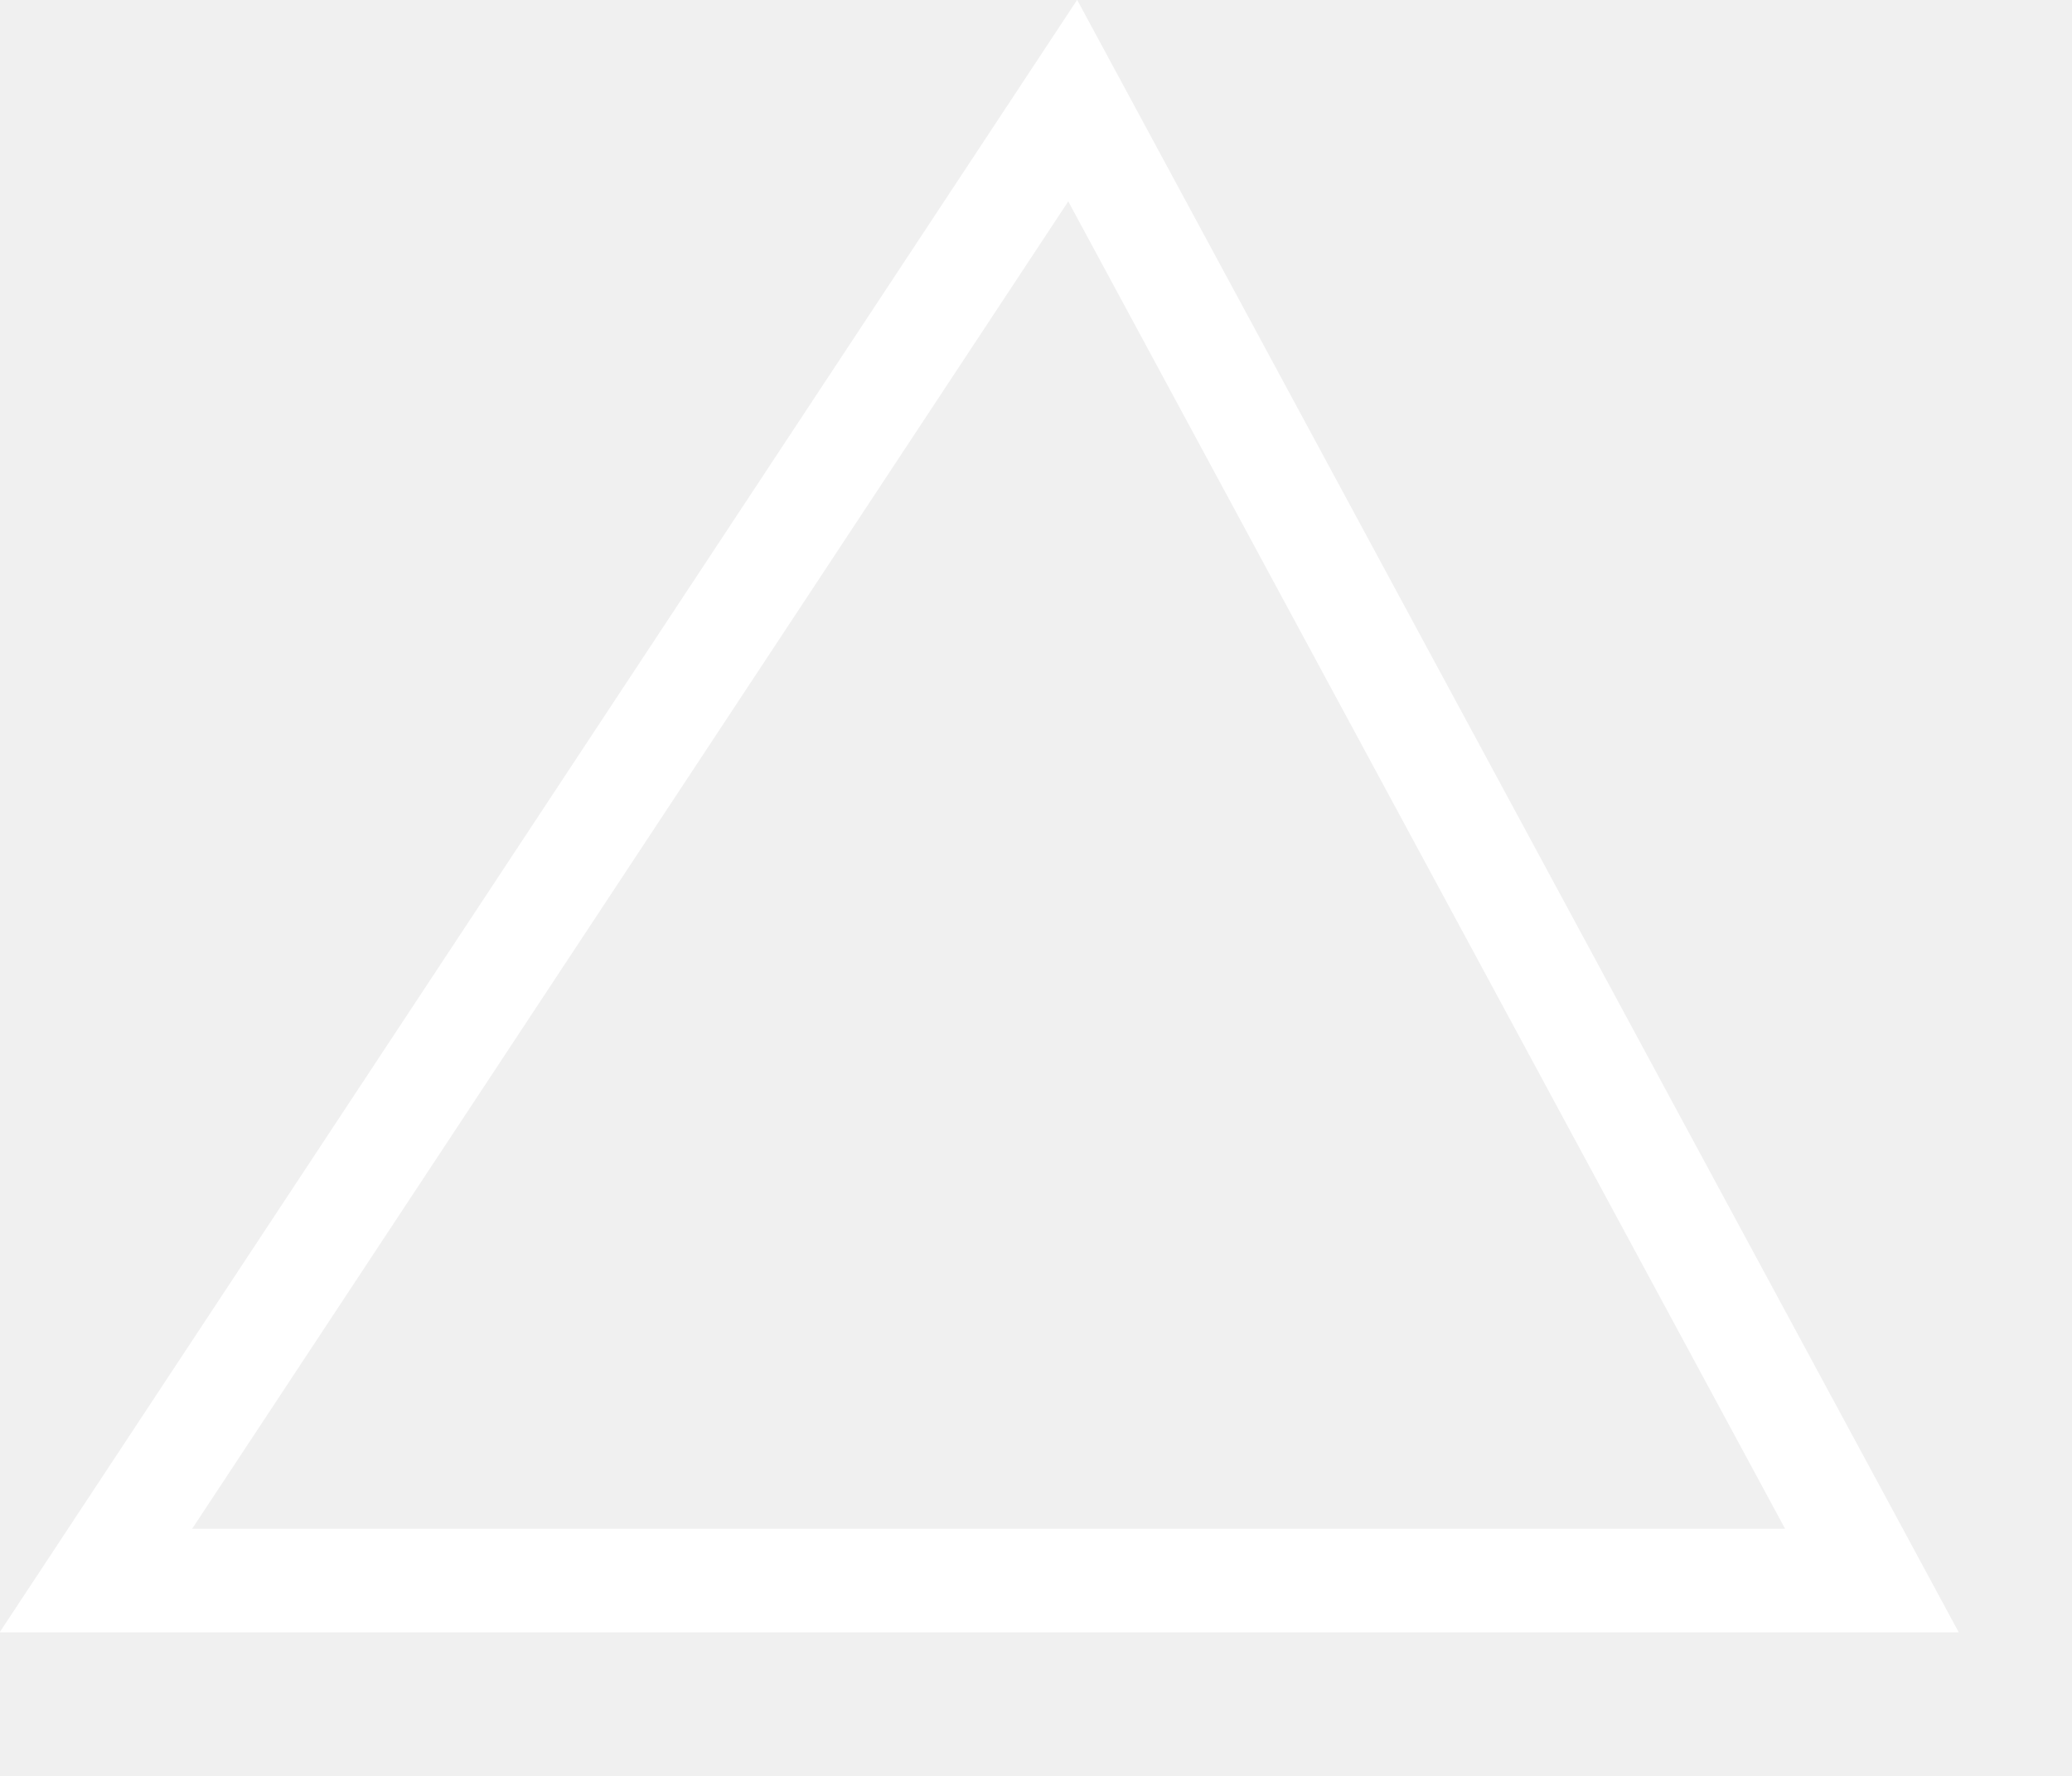
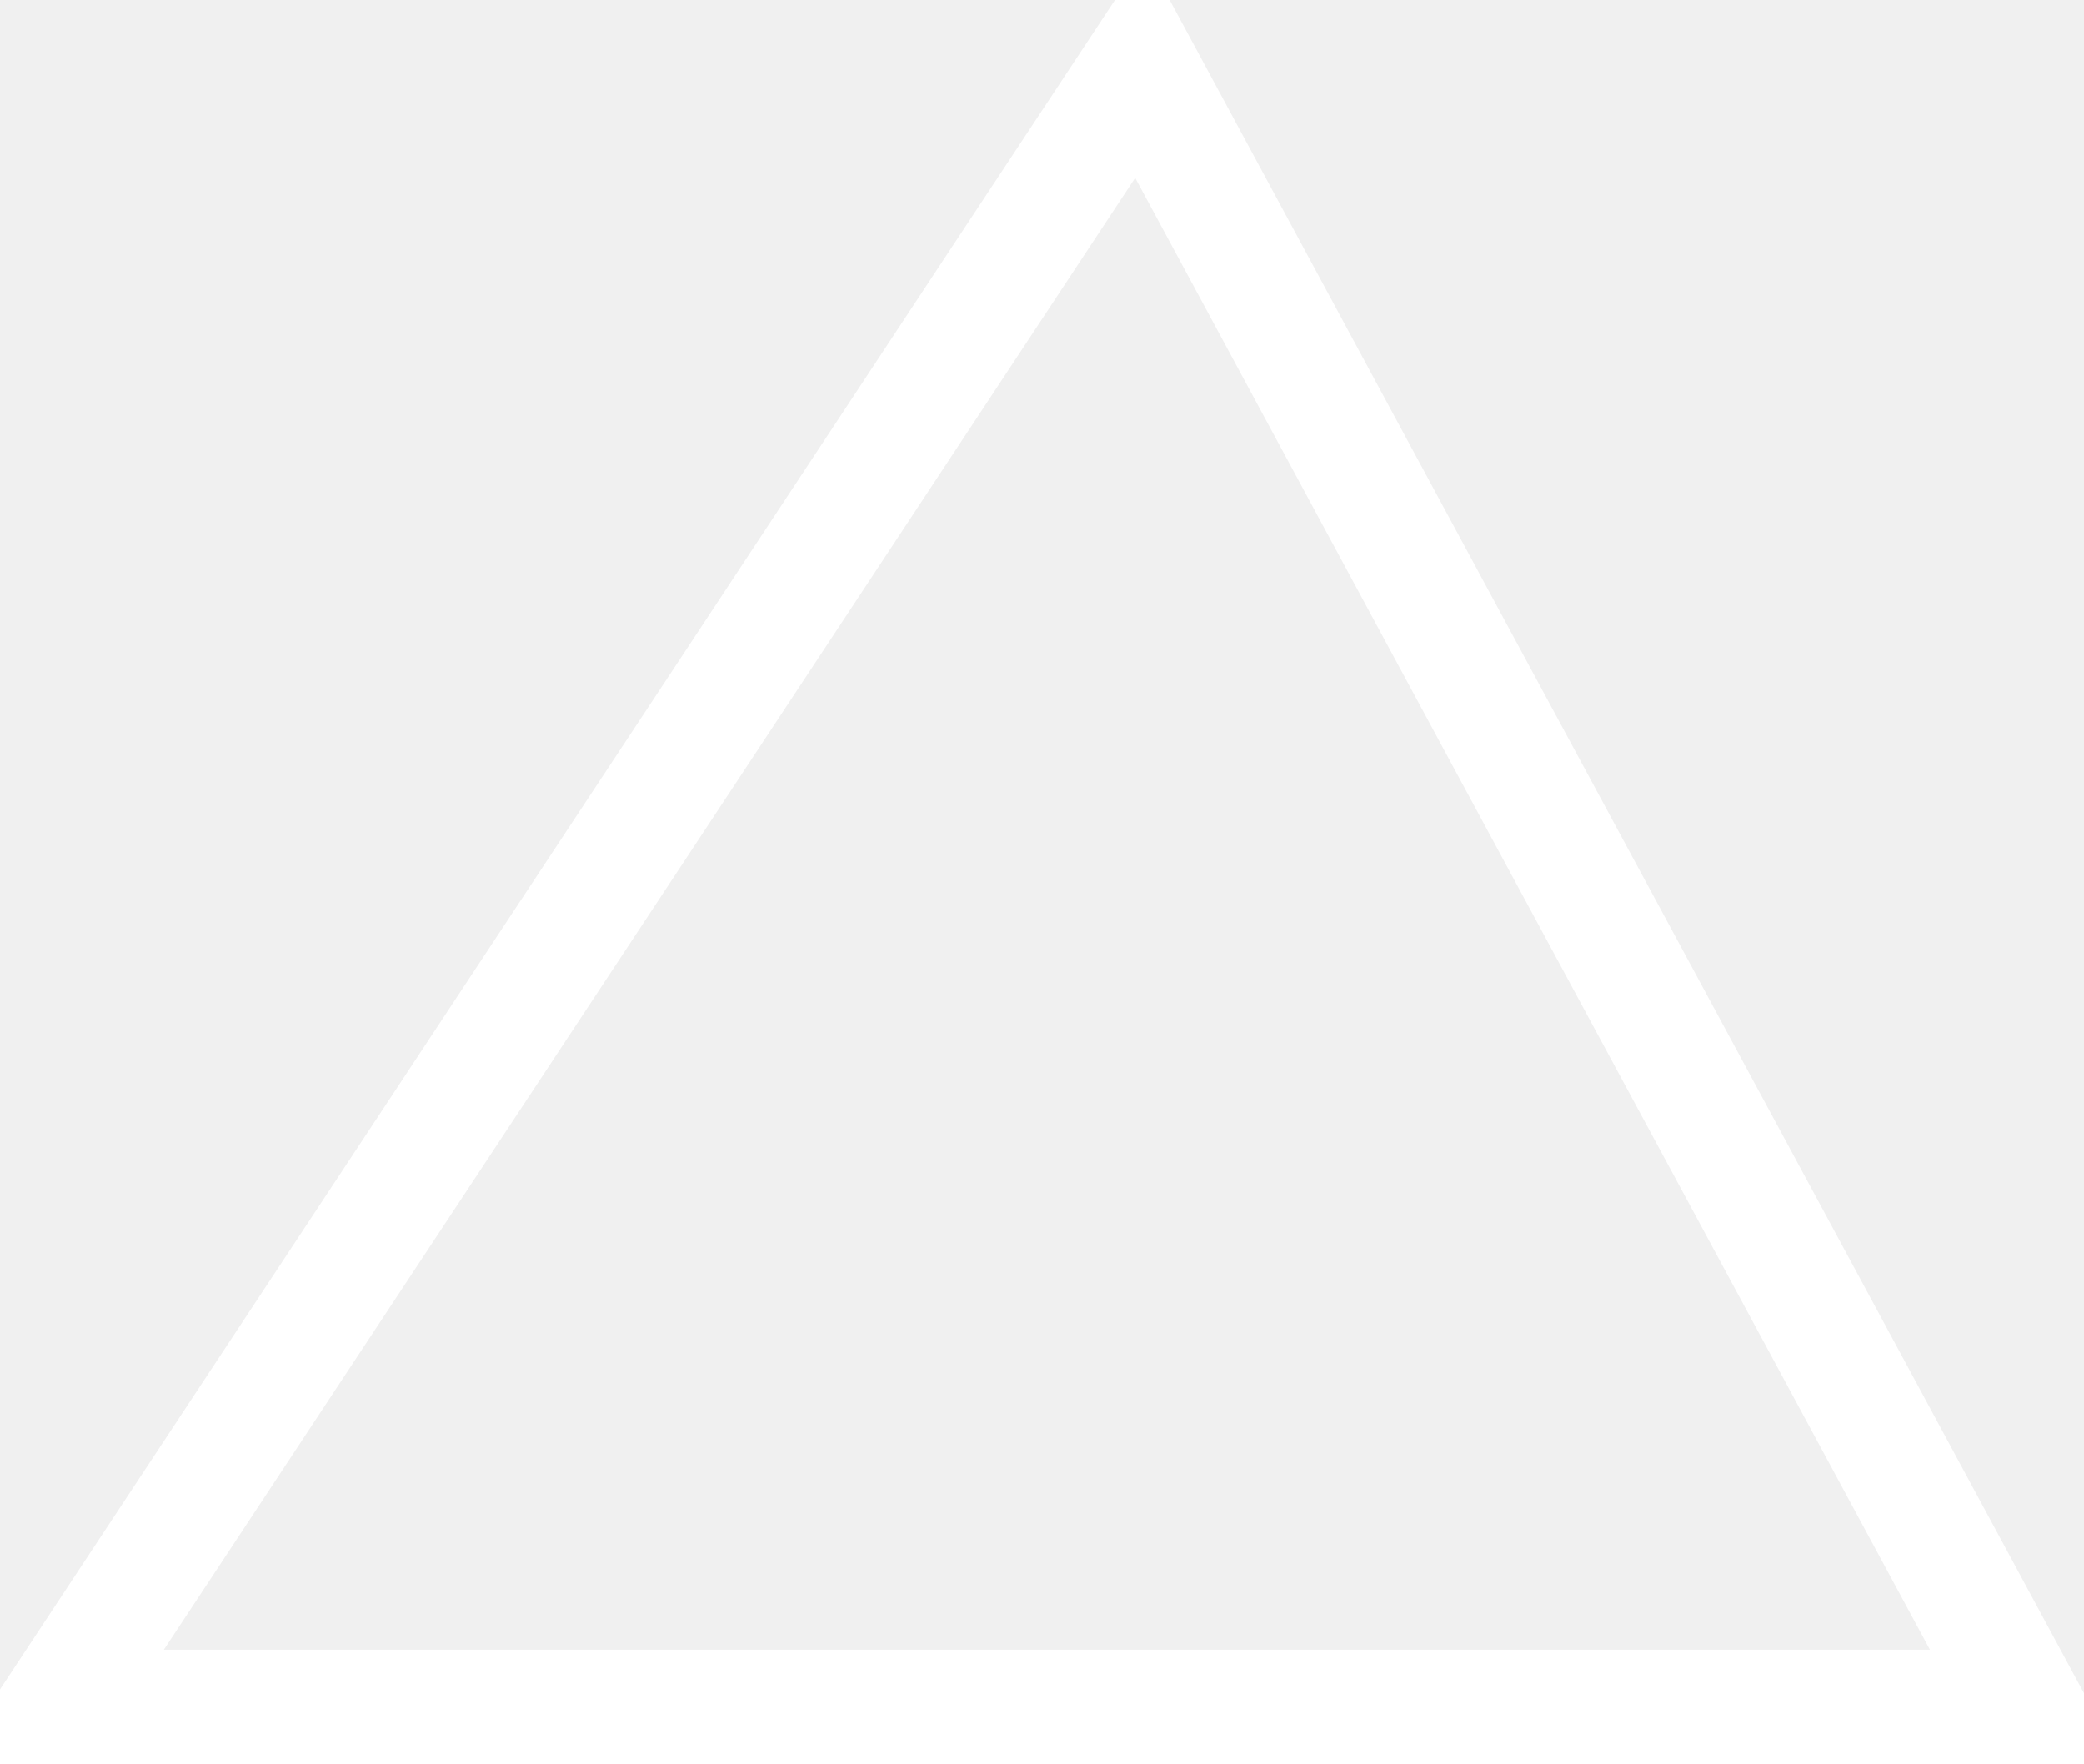
- <svg xmlns="http://www.w3.org/2000/svg" width="14" height="12" viewBox="0 0 14 12" fill="none">
+ <svg xmlns="http://www.w3.org/2000/svg" width="13" height="11" viewBox="0.3 0.3 12.7 10.7" fill="none">
  <path d="M7.248 0.744V0.68M7.248 0.68L0.648 10.68H12.648L7.248 0.68Z" stroke="white" stroke-width="0.7" stroke-linecap="round" />
</svg>
